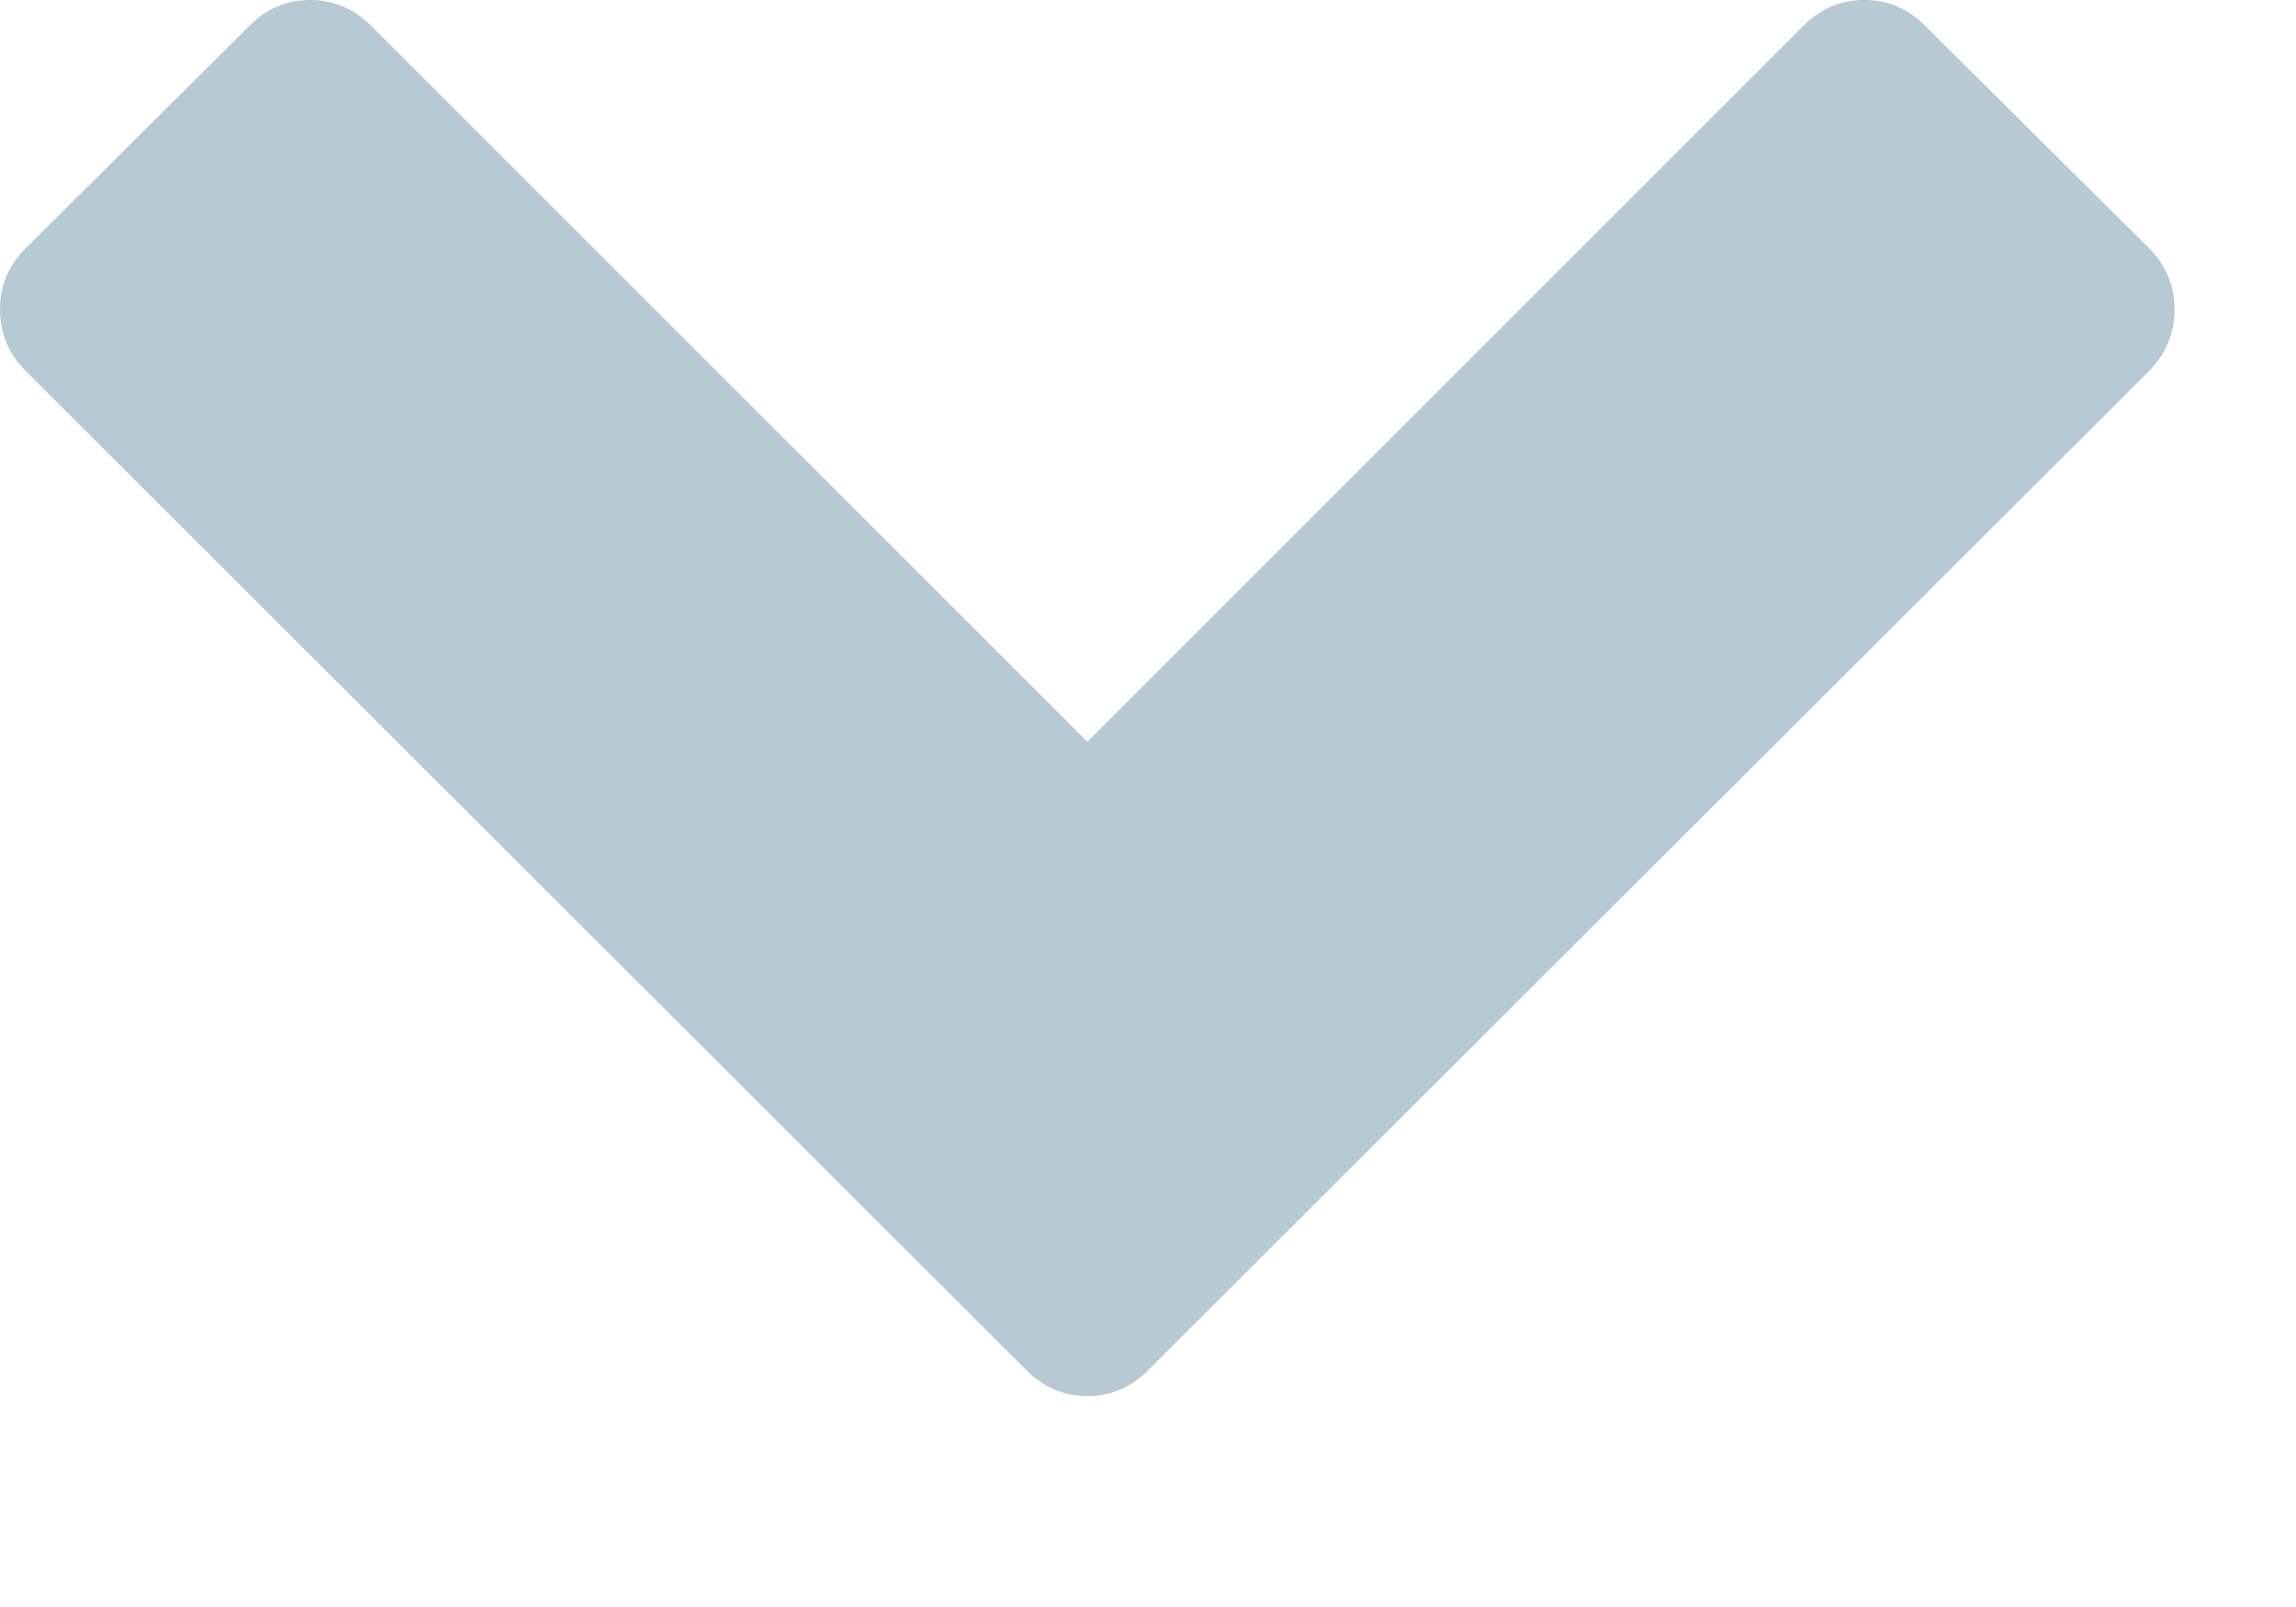
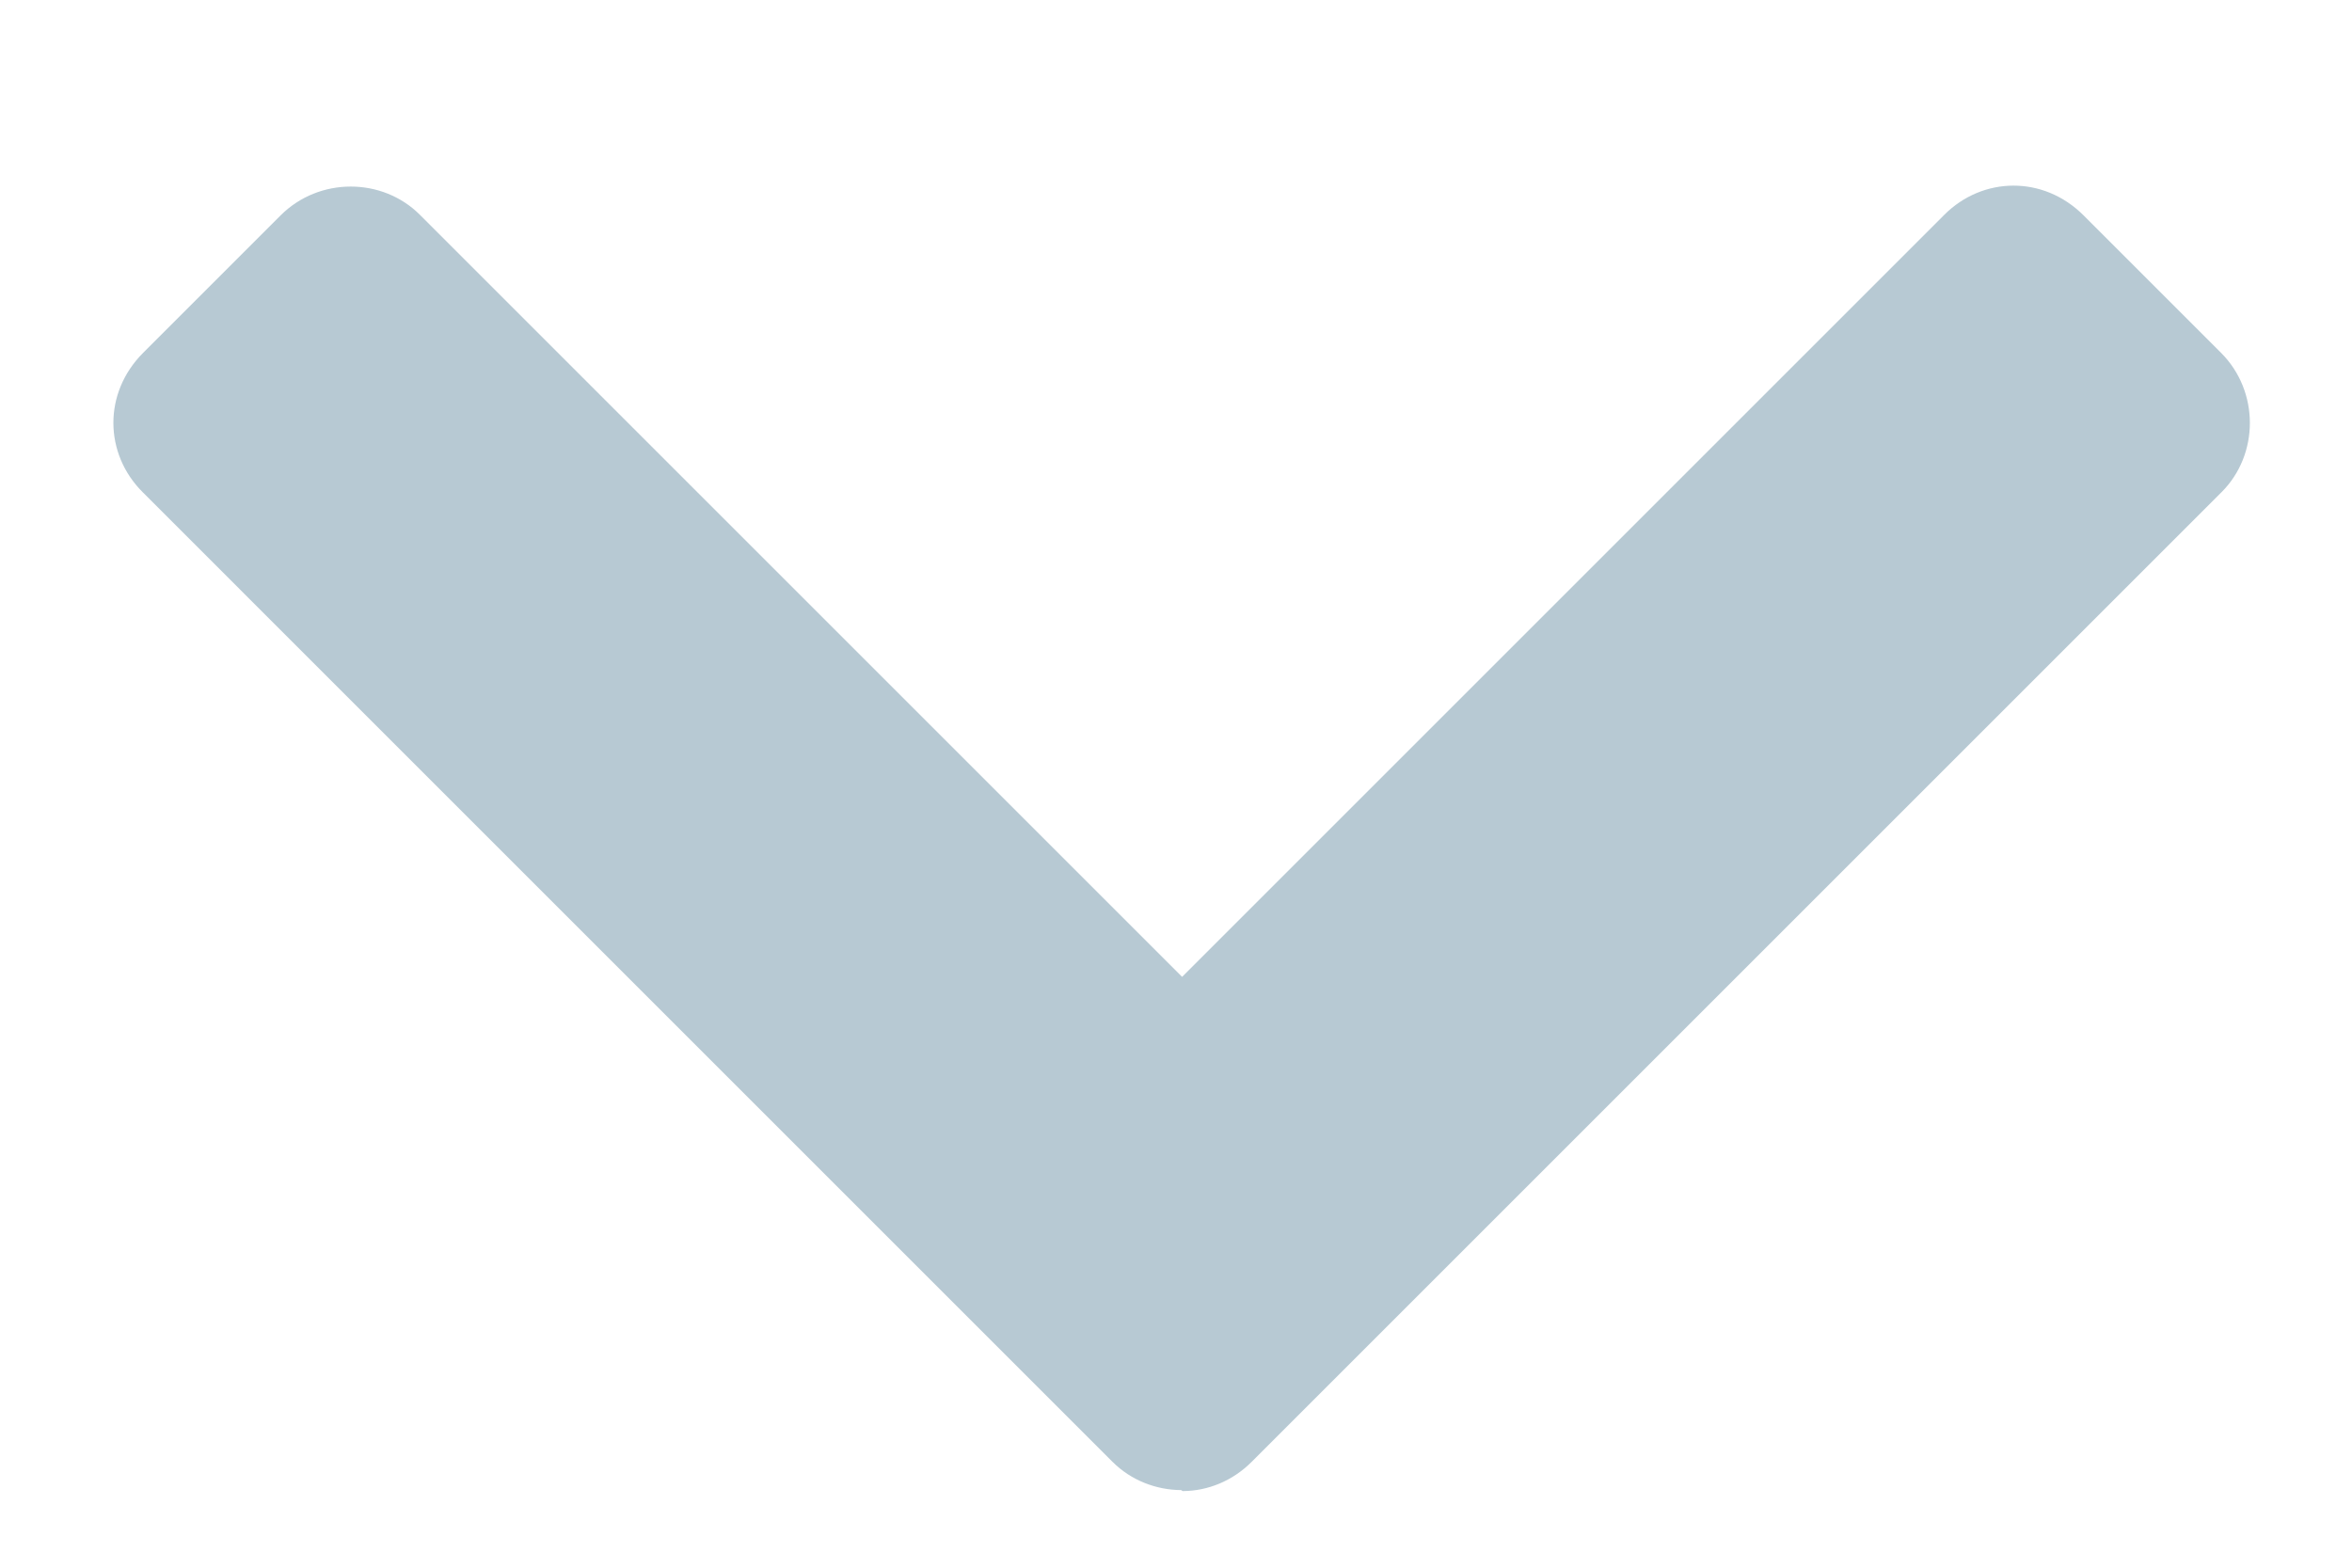
- <svg xmlns="http://www.w3.org/2000/svg" width="10px" height="7px" viewBox="0 0 10 7" version="1.1">
-   <defs />
-   <g id="-Stylesheet-+-Mobile" stroke="none" stroke-width="1" fill="none" fill-rule="evenodd">
-     <g id="Assets" transform="translate(-108, -661)" fill="#B7C9D3">
-       <path d="M117.36,662.616 L113,666.969 C112.926,667.044 112.837,667.081 112.736,667.081 C112.634,667.081 112.546,667.044 112.471,666.969 L108.112,662.616 C108.037,662.541 108,662.452 108,662.348 C108,662.245 108.037,662.156 108.112,662.081 L109.087,661.112 C109.161,661.037 109.25,661 109.351,661 C109.453,661 109.541,661.037 109.616,661.112 L112.736,664.231 L115.855,661.112 C115.93,661.037 116.018,661 116.12,661 C116.222,661 116.31,661.037 116.384,661.112 L117.36,662.081 C117.434,662.156 117.471,662.245 117.471,662.348 C117.471,662.452 117.434,662.541 117.36,662.616 L117.36,662.616 Z" id="small_shevron" />
+ <svg xmlns="http://www.w3.org/2000/svg" width="12" height="8">
+   <g>
+     <rect fill="none" id="canvas_background" height="402" width="582" y="-1" x="-1" />
+   </g>
+   <g>
+     <g fill-rule="evenodd" fill="none" id="13.6-x-Widget-Calendar">
+       <g fill="#B7C9D3" id="13.5-Widget-Calendar---Day">
+         <g id="Calendar-Day">
+           <g id="Period">
+             <path fill="#b7c9d3" transform="rotate(-315 6.031847,2.156846) translate(-108.6569,-7.656854) " id="small_shevron_grey" d="m118.547,13.666c0.089,-0.09 0.142,-0.215 0.142,-0.353l0,-6.999c0,-0.27 -0.226,-0.5 -0.505,-0.5l-0.991,0c-0.291,0 -0.505,0.224 -0.505,0.5l0,5.5l-5.5,0c-0.27,0 -0.5,0.226 -0.5,0.505l0,0.991c0,0.291 0.224,0.505 0.5,0.505l6.999,0c0.134,0 0.259,-0.056 0.35,-0.146l0.008,-0.001z" />
+           </g>
+         </g>
+       </g>
    </g>
  </g>
</svg>
